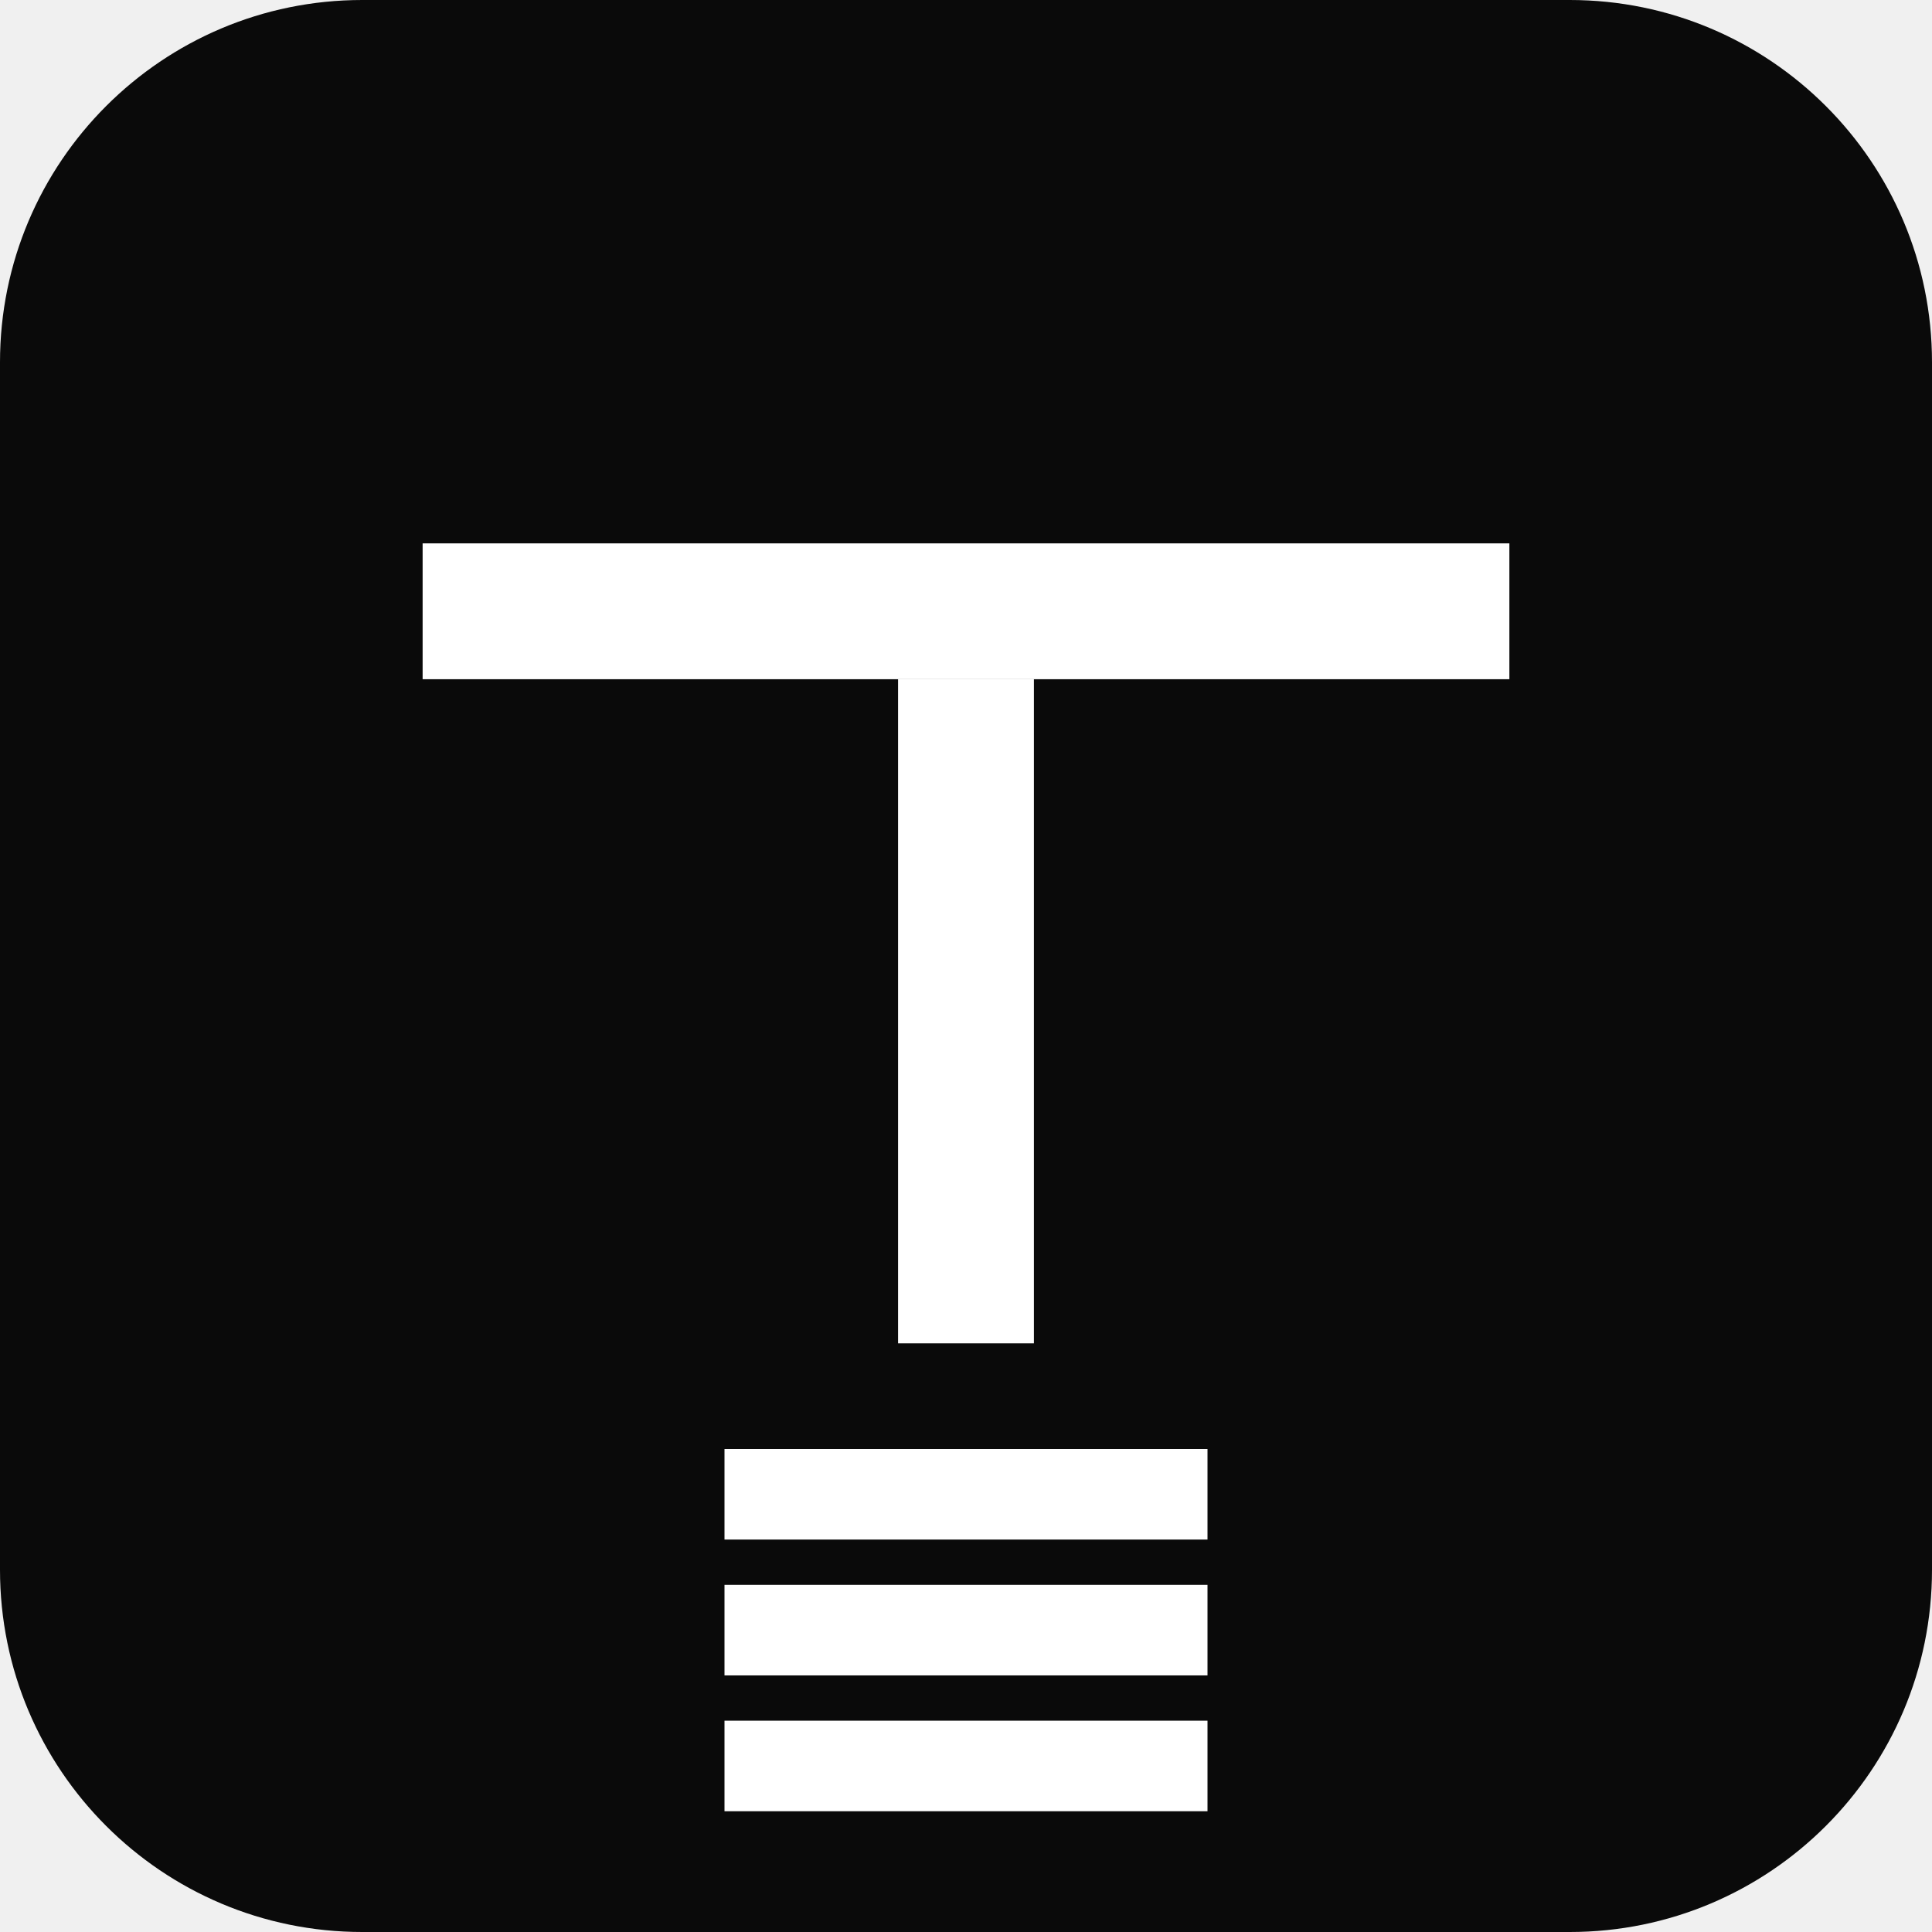
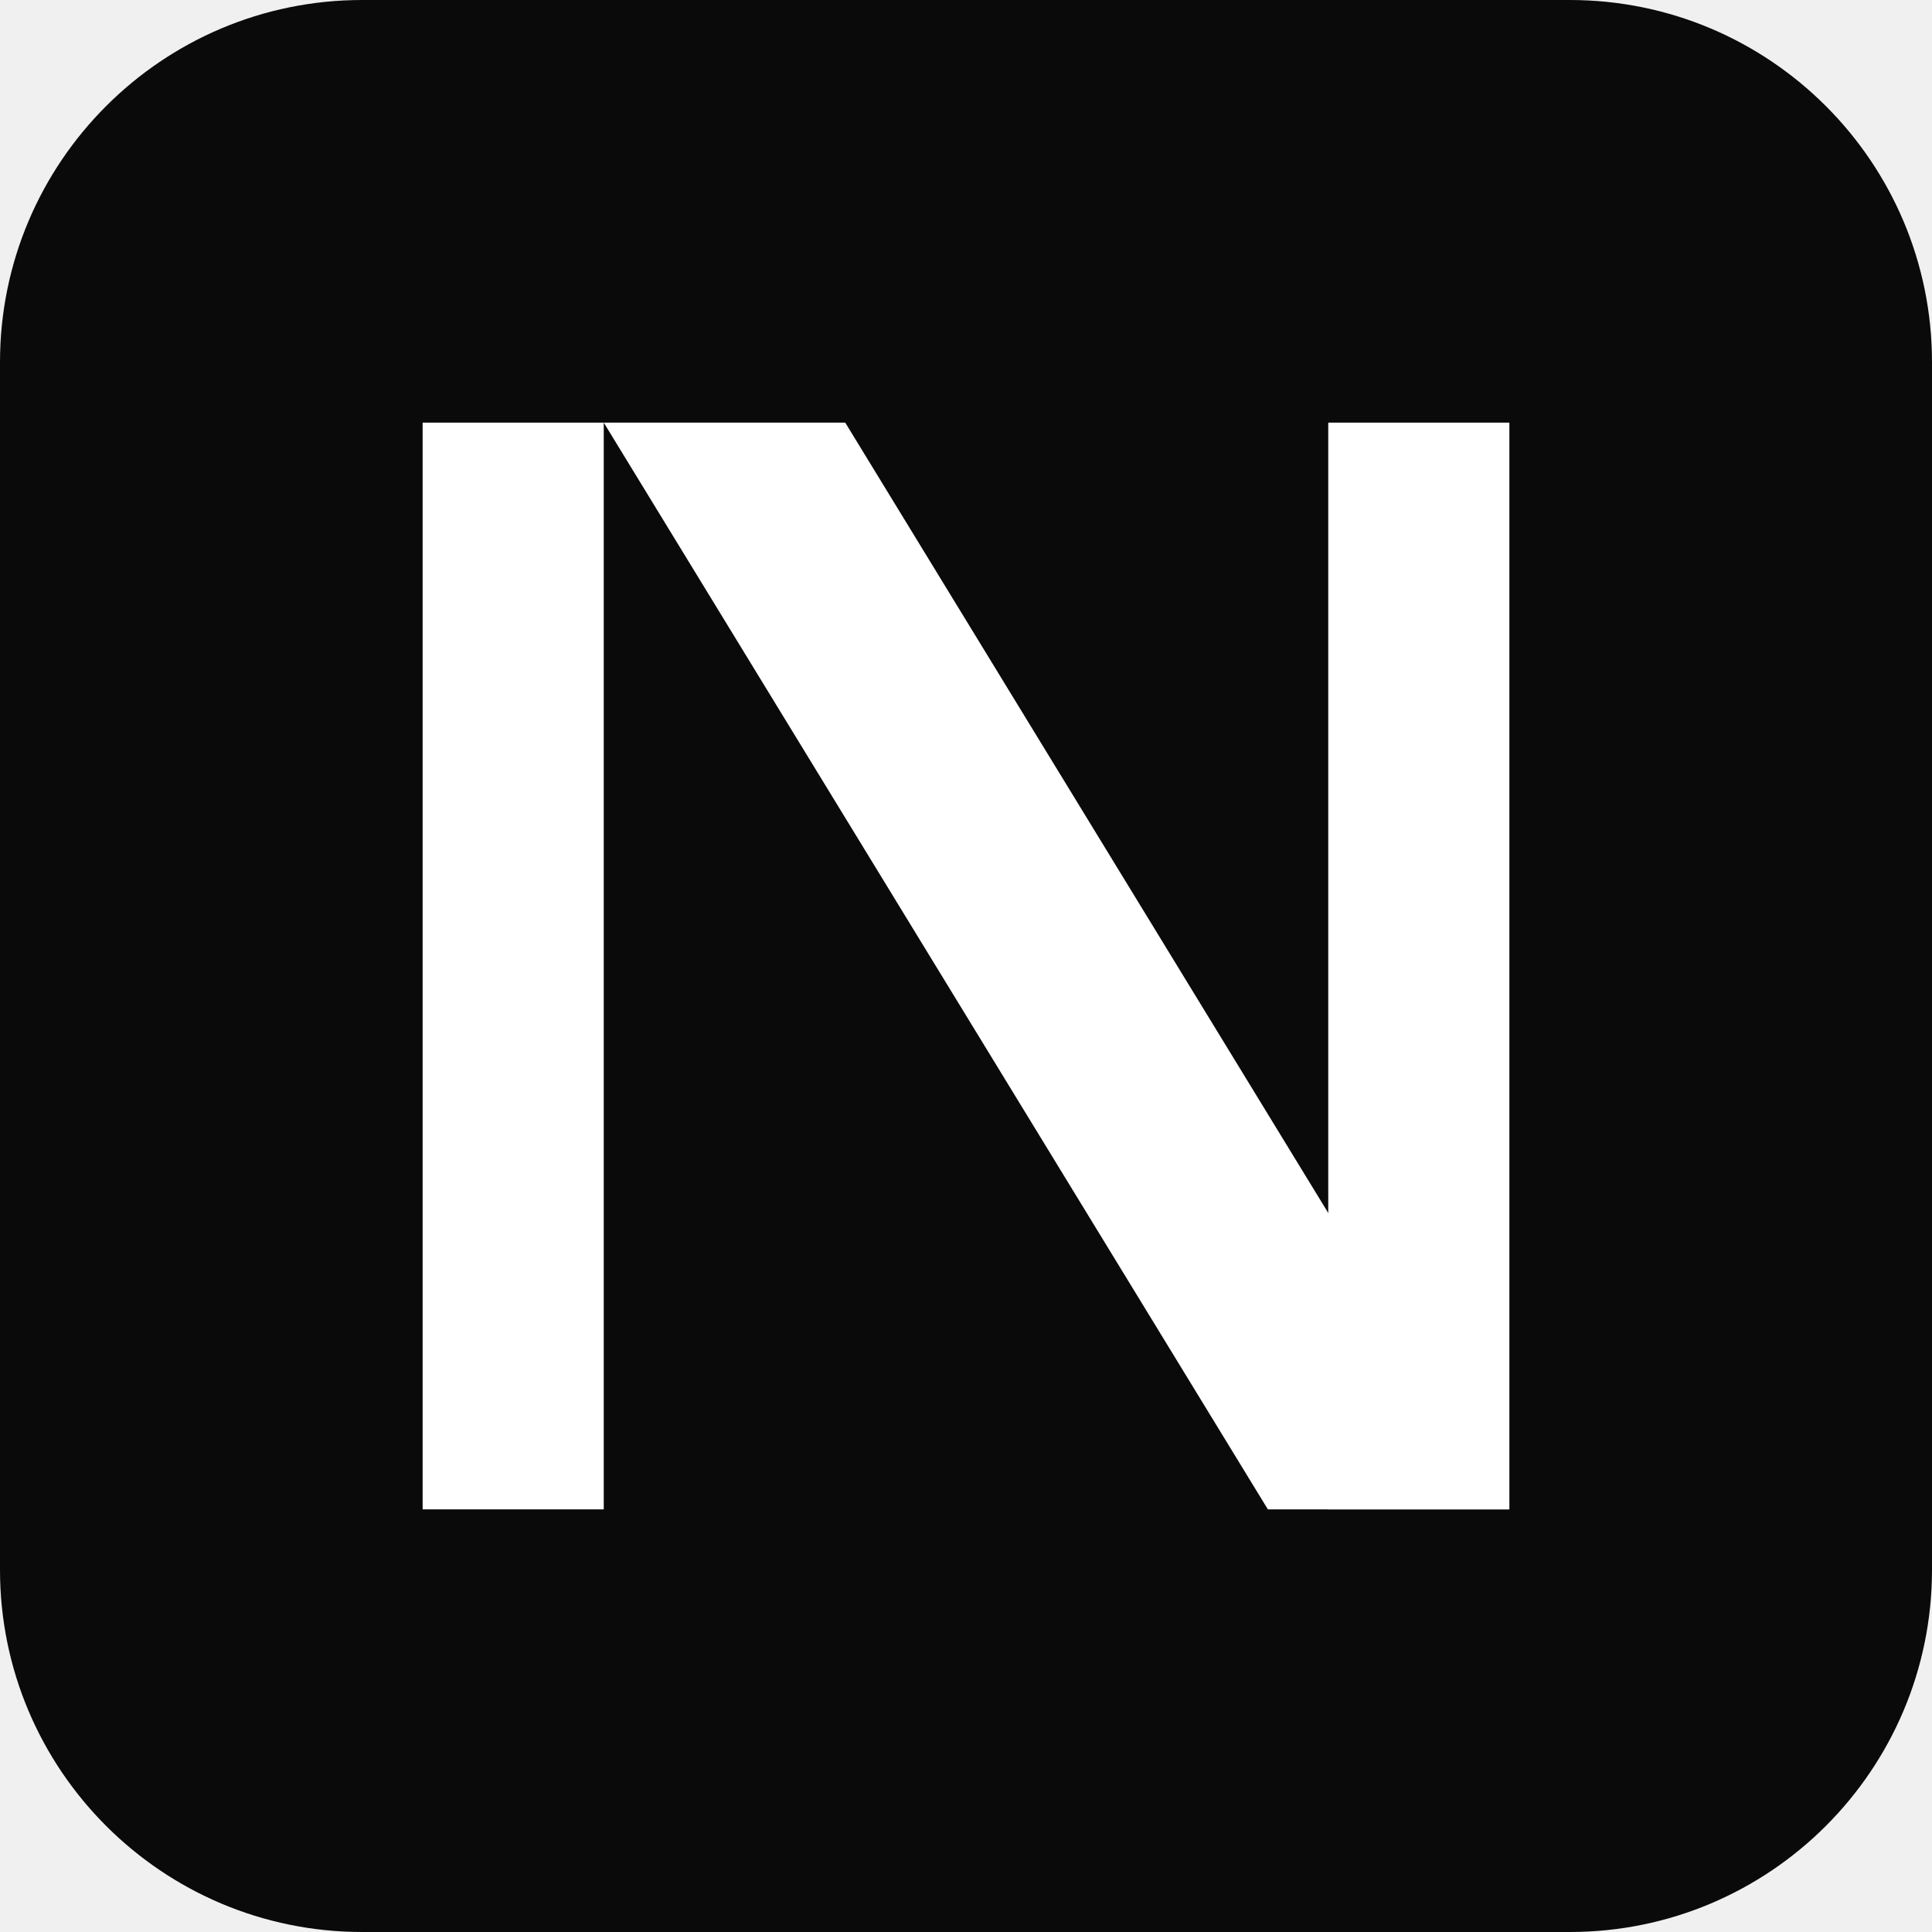
<svg xmlns="http://www.w3.org/2000/svg" viewBox="0 0 64 64">
  <rect width="64" height="64" rx="12" fill="#0a0a0a" />
  <g fill="#ffffff">
-     <rect x="14" y="18" width="36" height="4.5" />
-     <rect x="29.75" y="22.5" width="4.5" height="22" />
-     <rect x="24" y="48" width="16" height="3" />
-     <rect x="24" y="52.5" width="16" height="3" />
-     <rect x="24" y="57" width="16" height="3" />
+     <rect x="14" y="14" width="6" height="36" />
+     <rect x="44" y="14" width="6" height="36" />
+     <polygon points="20,14 28,14 50,50 42,50" />
  </g>
</svg>
